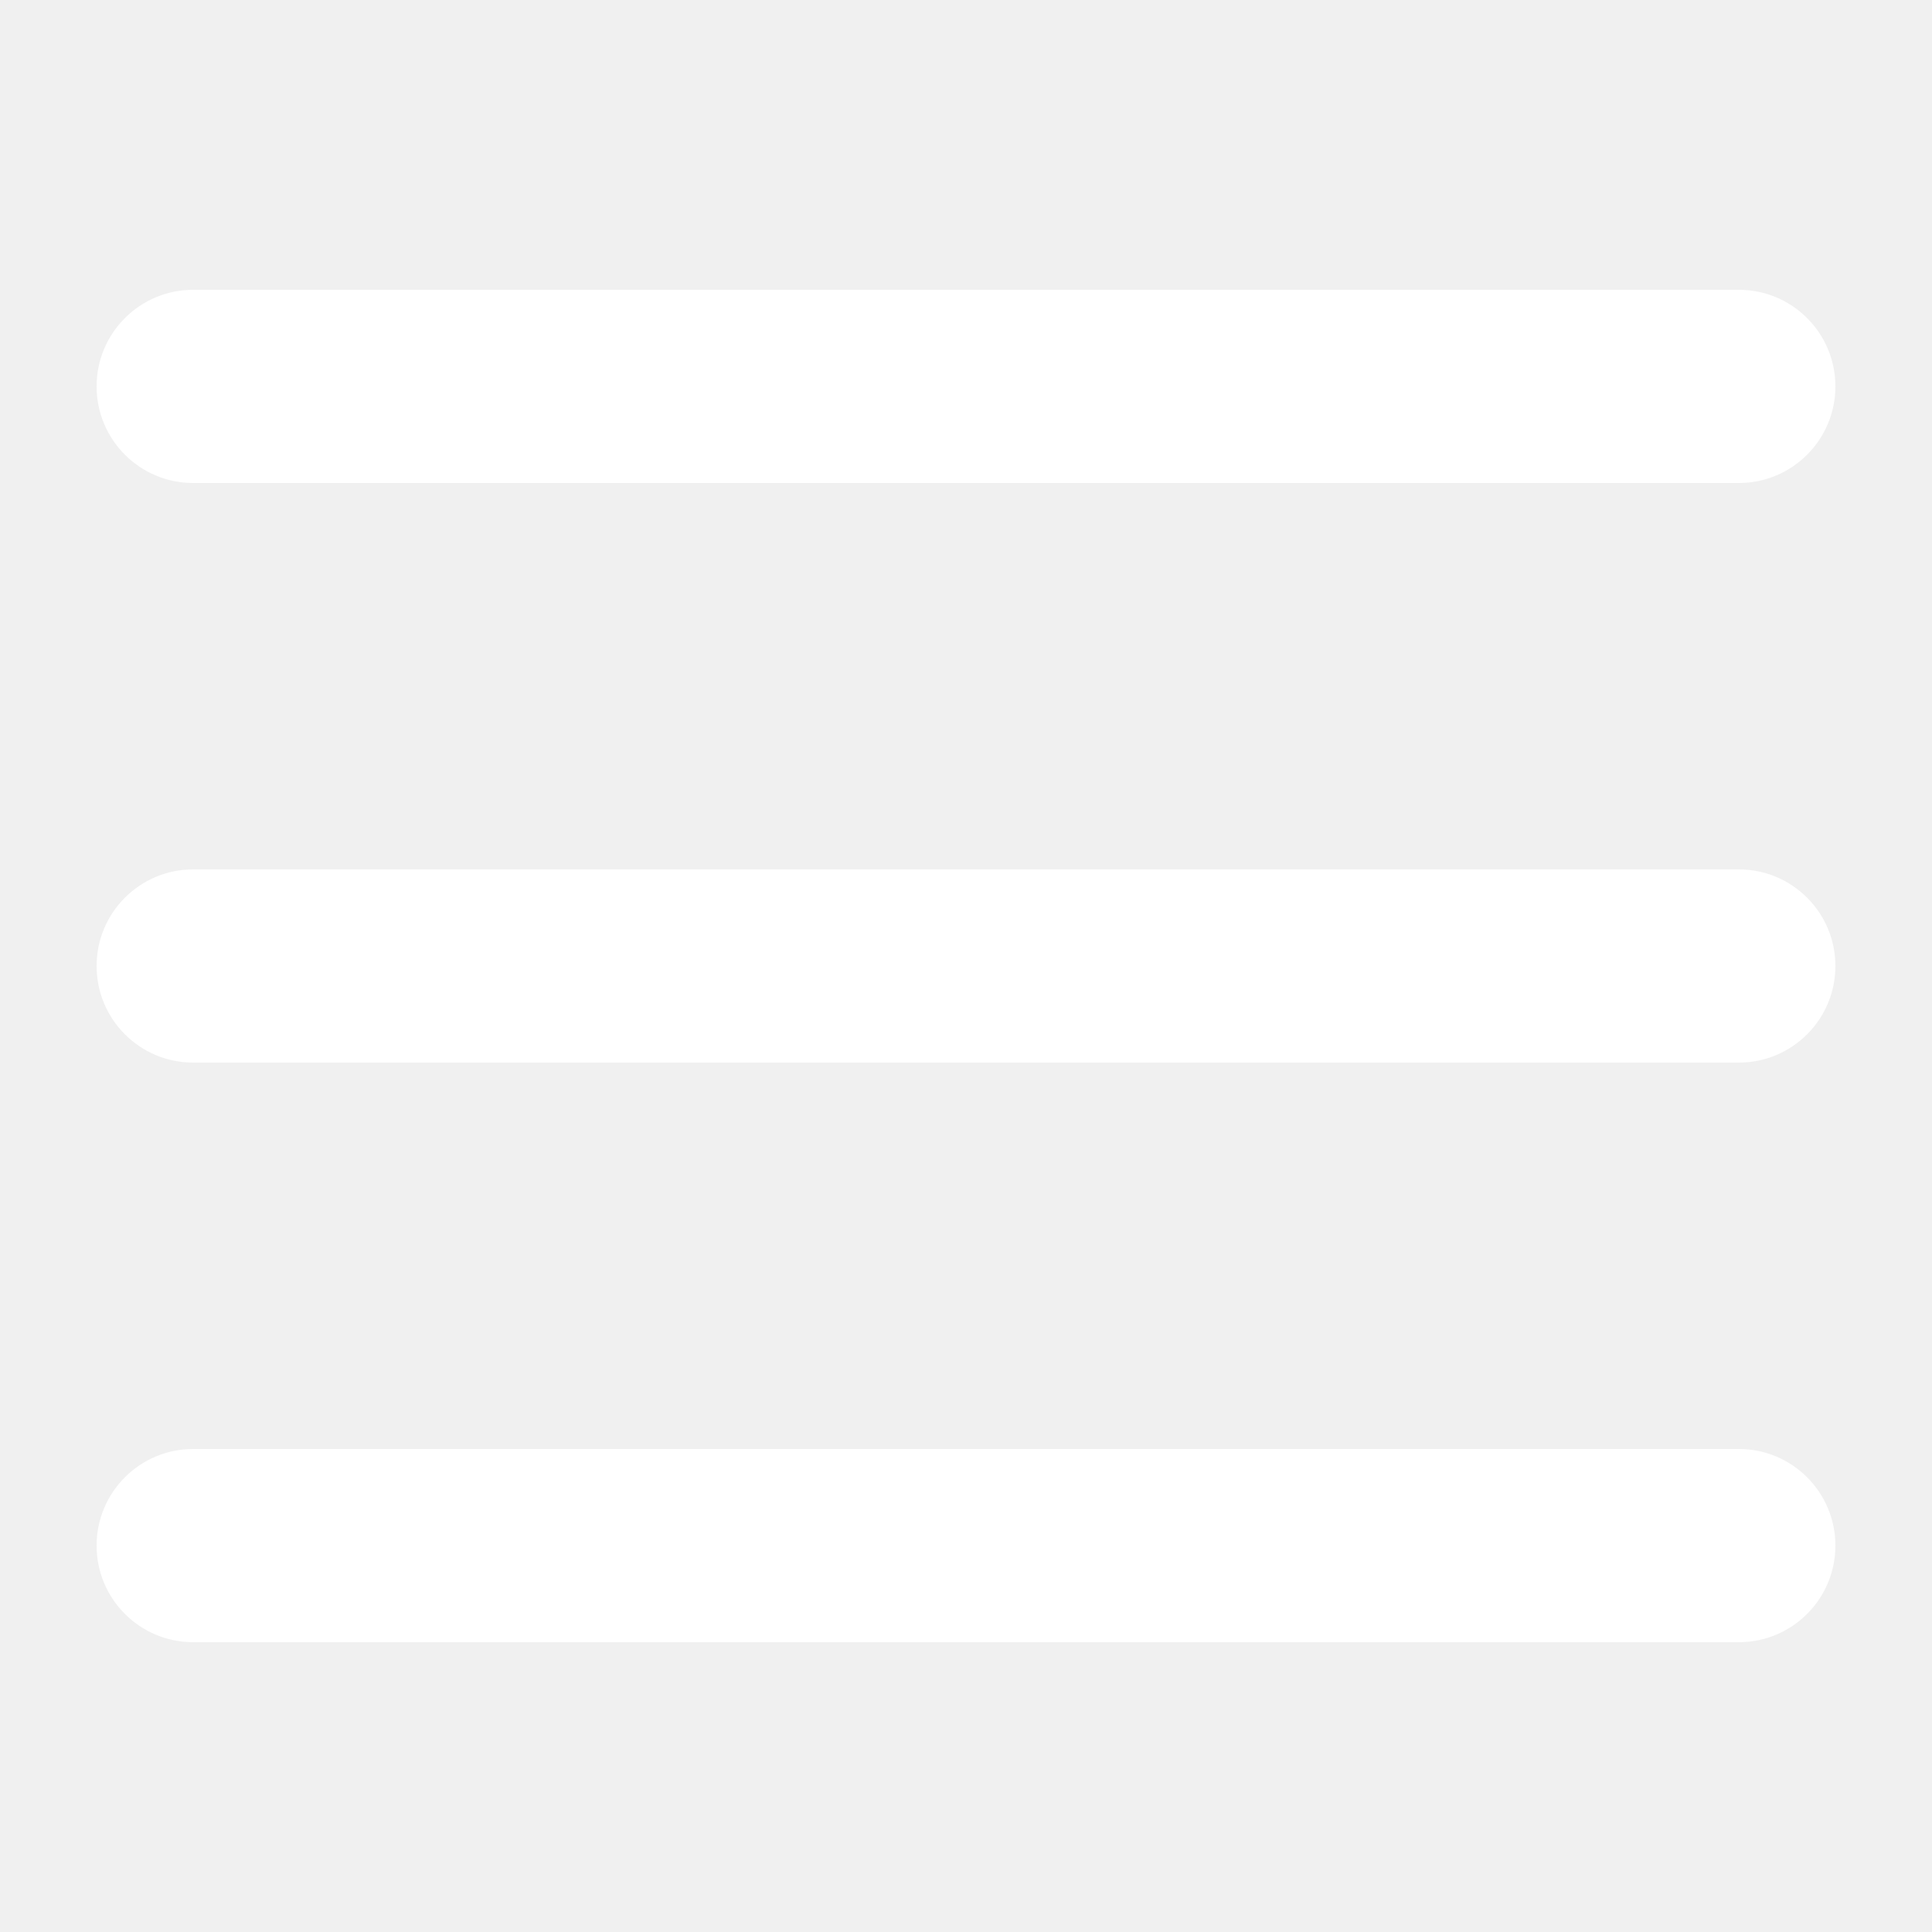
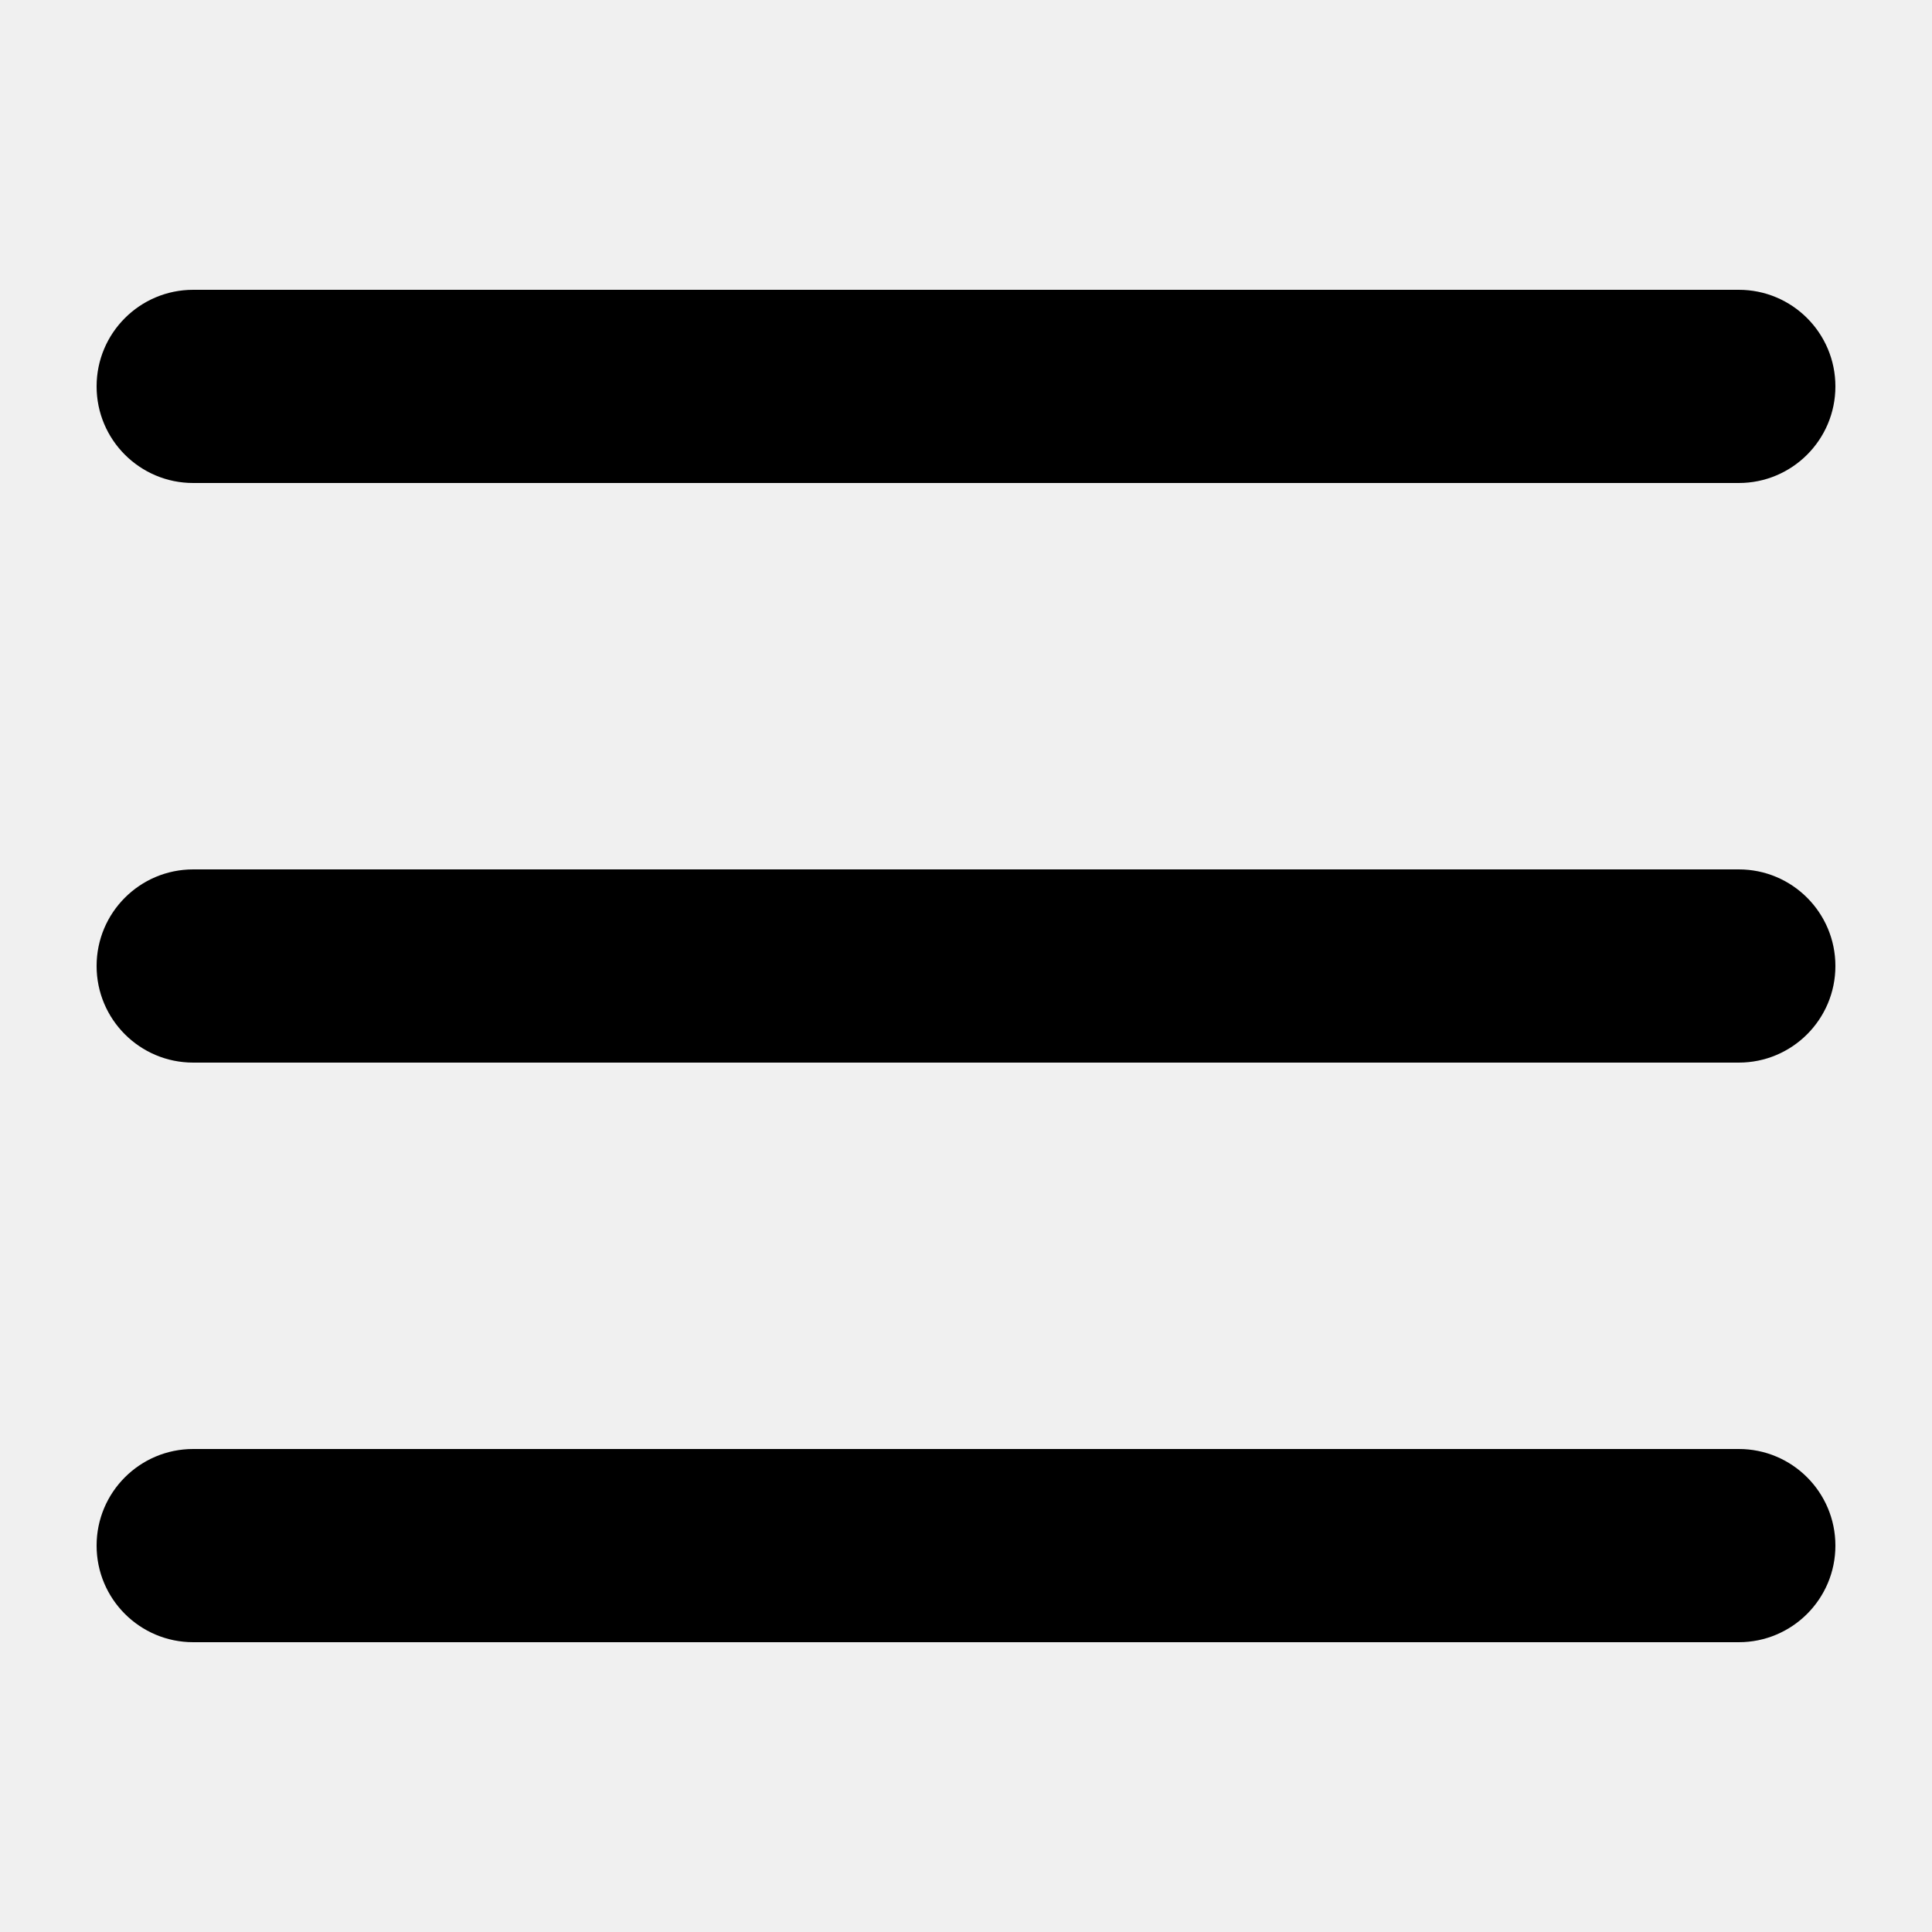
- <svg xmlns="http://www.w3.org/2000/svg" width="800px" height="800px" viewBox="0 0 20 20" fill="none">
-   <path fill="#fff" fill-rule="evenodd" d="M19 4a1 1 0 01-1 1H2a1 1 0 010-2h16a1 1 0 011 1zm0 6a1 1 0 01-1 1H2a1 1 0 110-2h16a1 1 0 011 1zm-1 7a1 1 0 100-2H2a1 1 0 100 2h16z" />
+ <svg xmlns="http://www.w3.org/2000/svg" width="30px" height="30px" viewBox="0 0 20 20" fill="none">
+   <path fill="#000" fill-rule="evenodd" d="M19 4a1 1 0 01-1 1H2a1 1 0 010-2h16a1 1 0 011 1zm0 6a1 1 0 01-1 1H2a1 1 0 110-2h16a1 1 0 011 1zm-1 7a1 1 0 100-2H2a1 1 0 100 2h16z" />
</svg>
